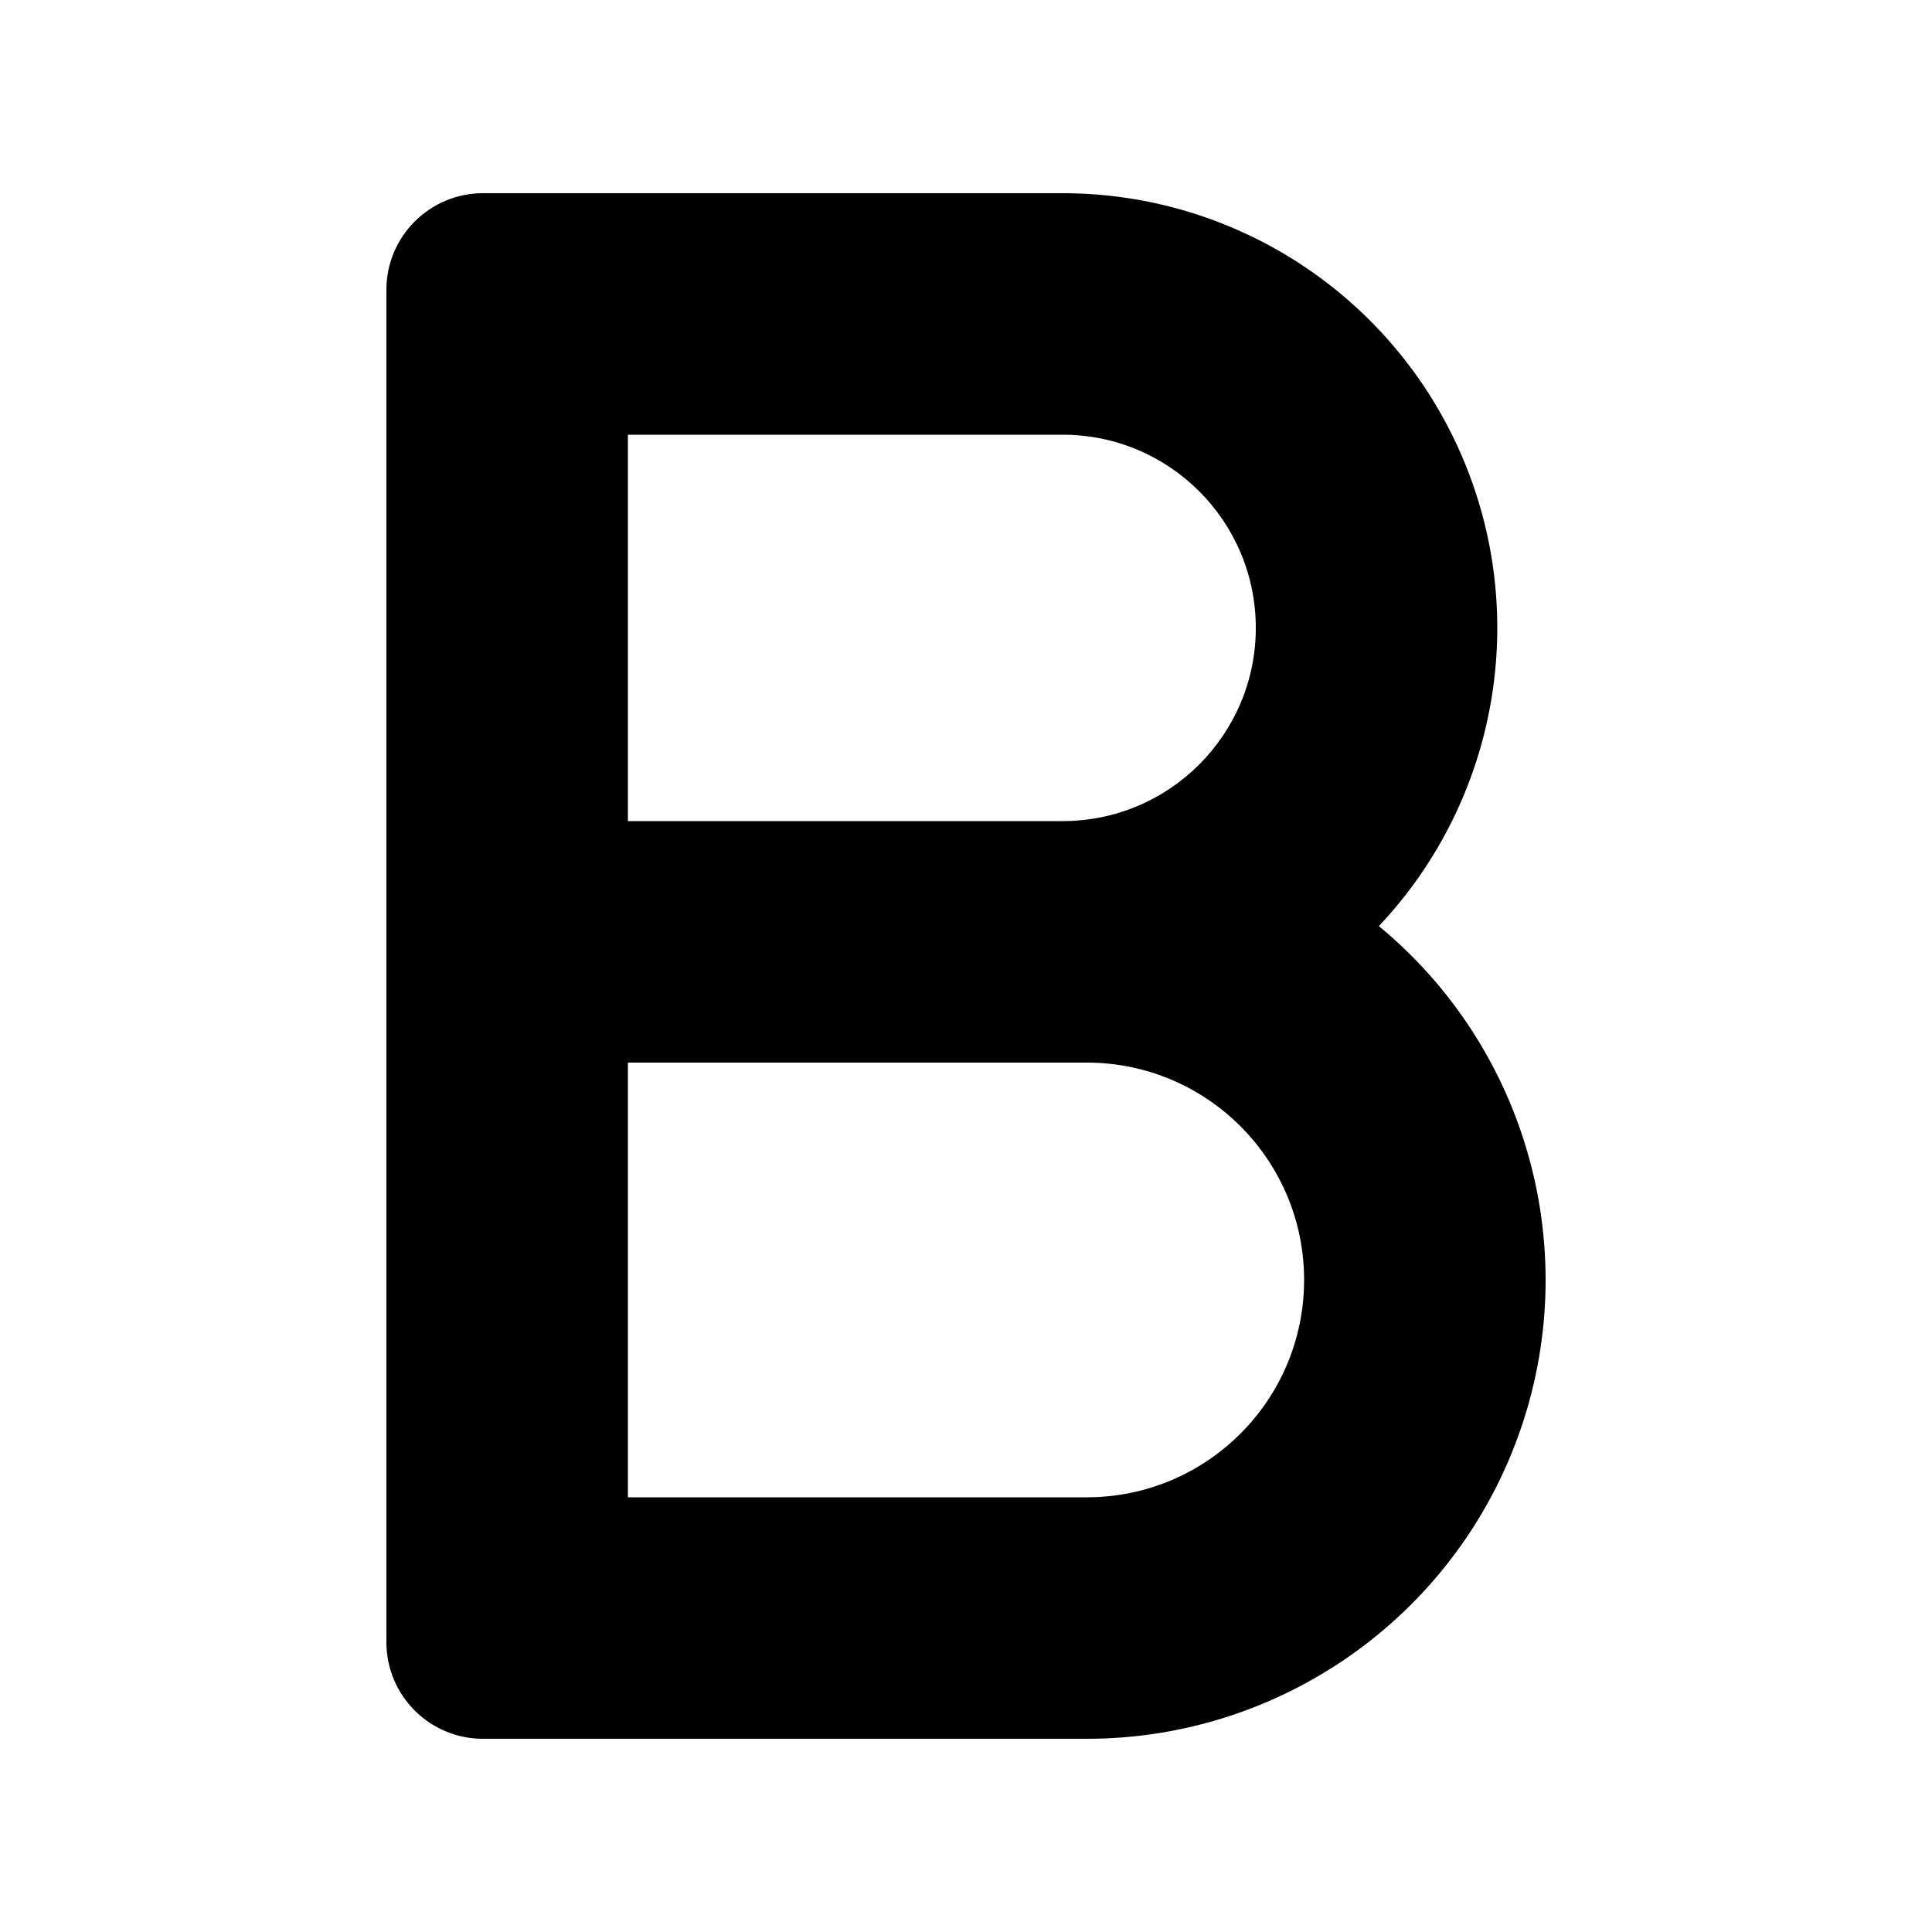
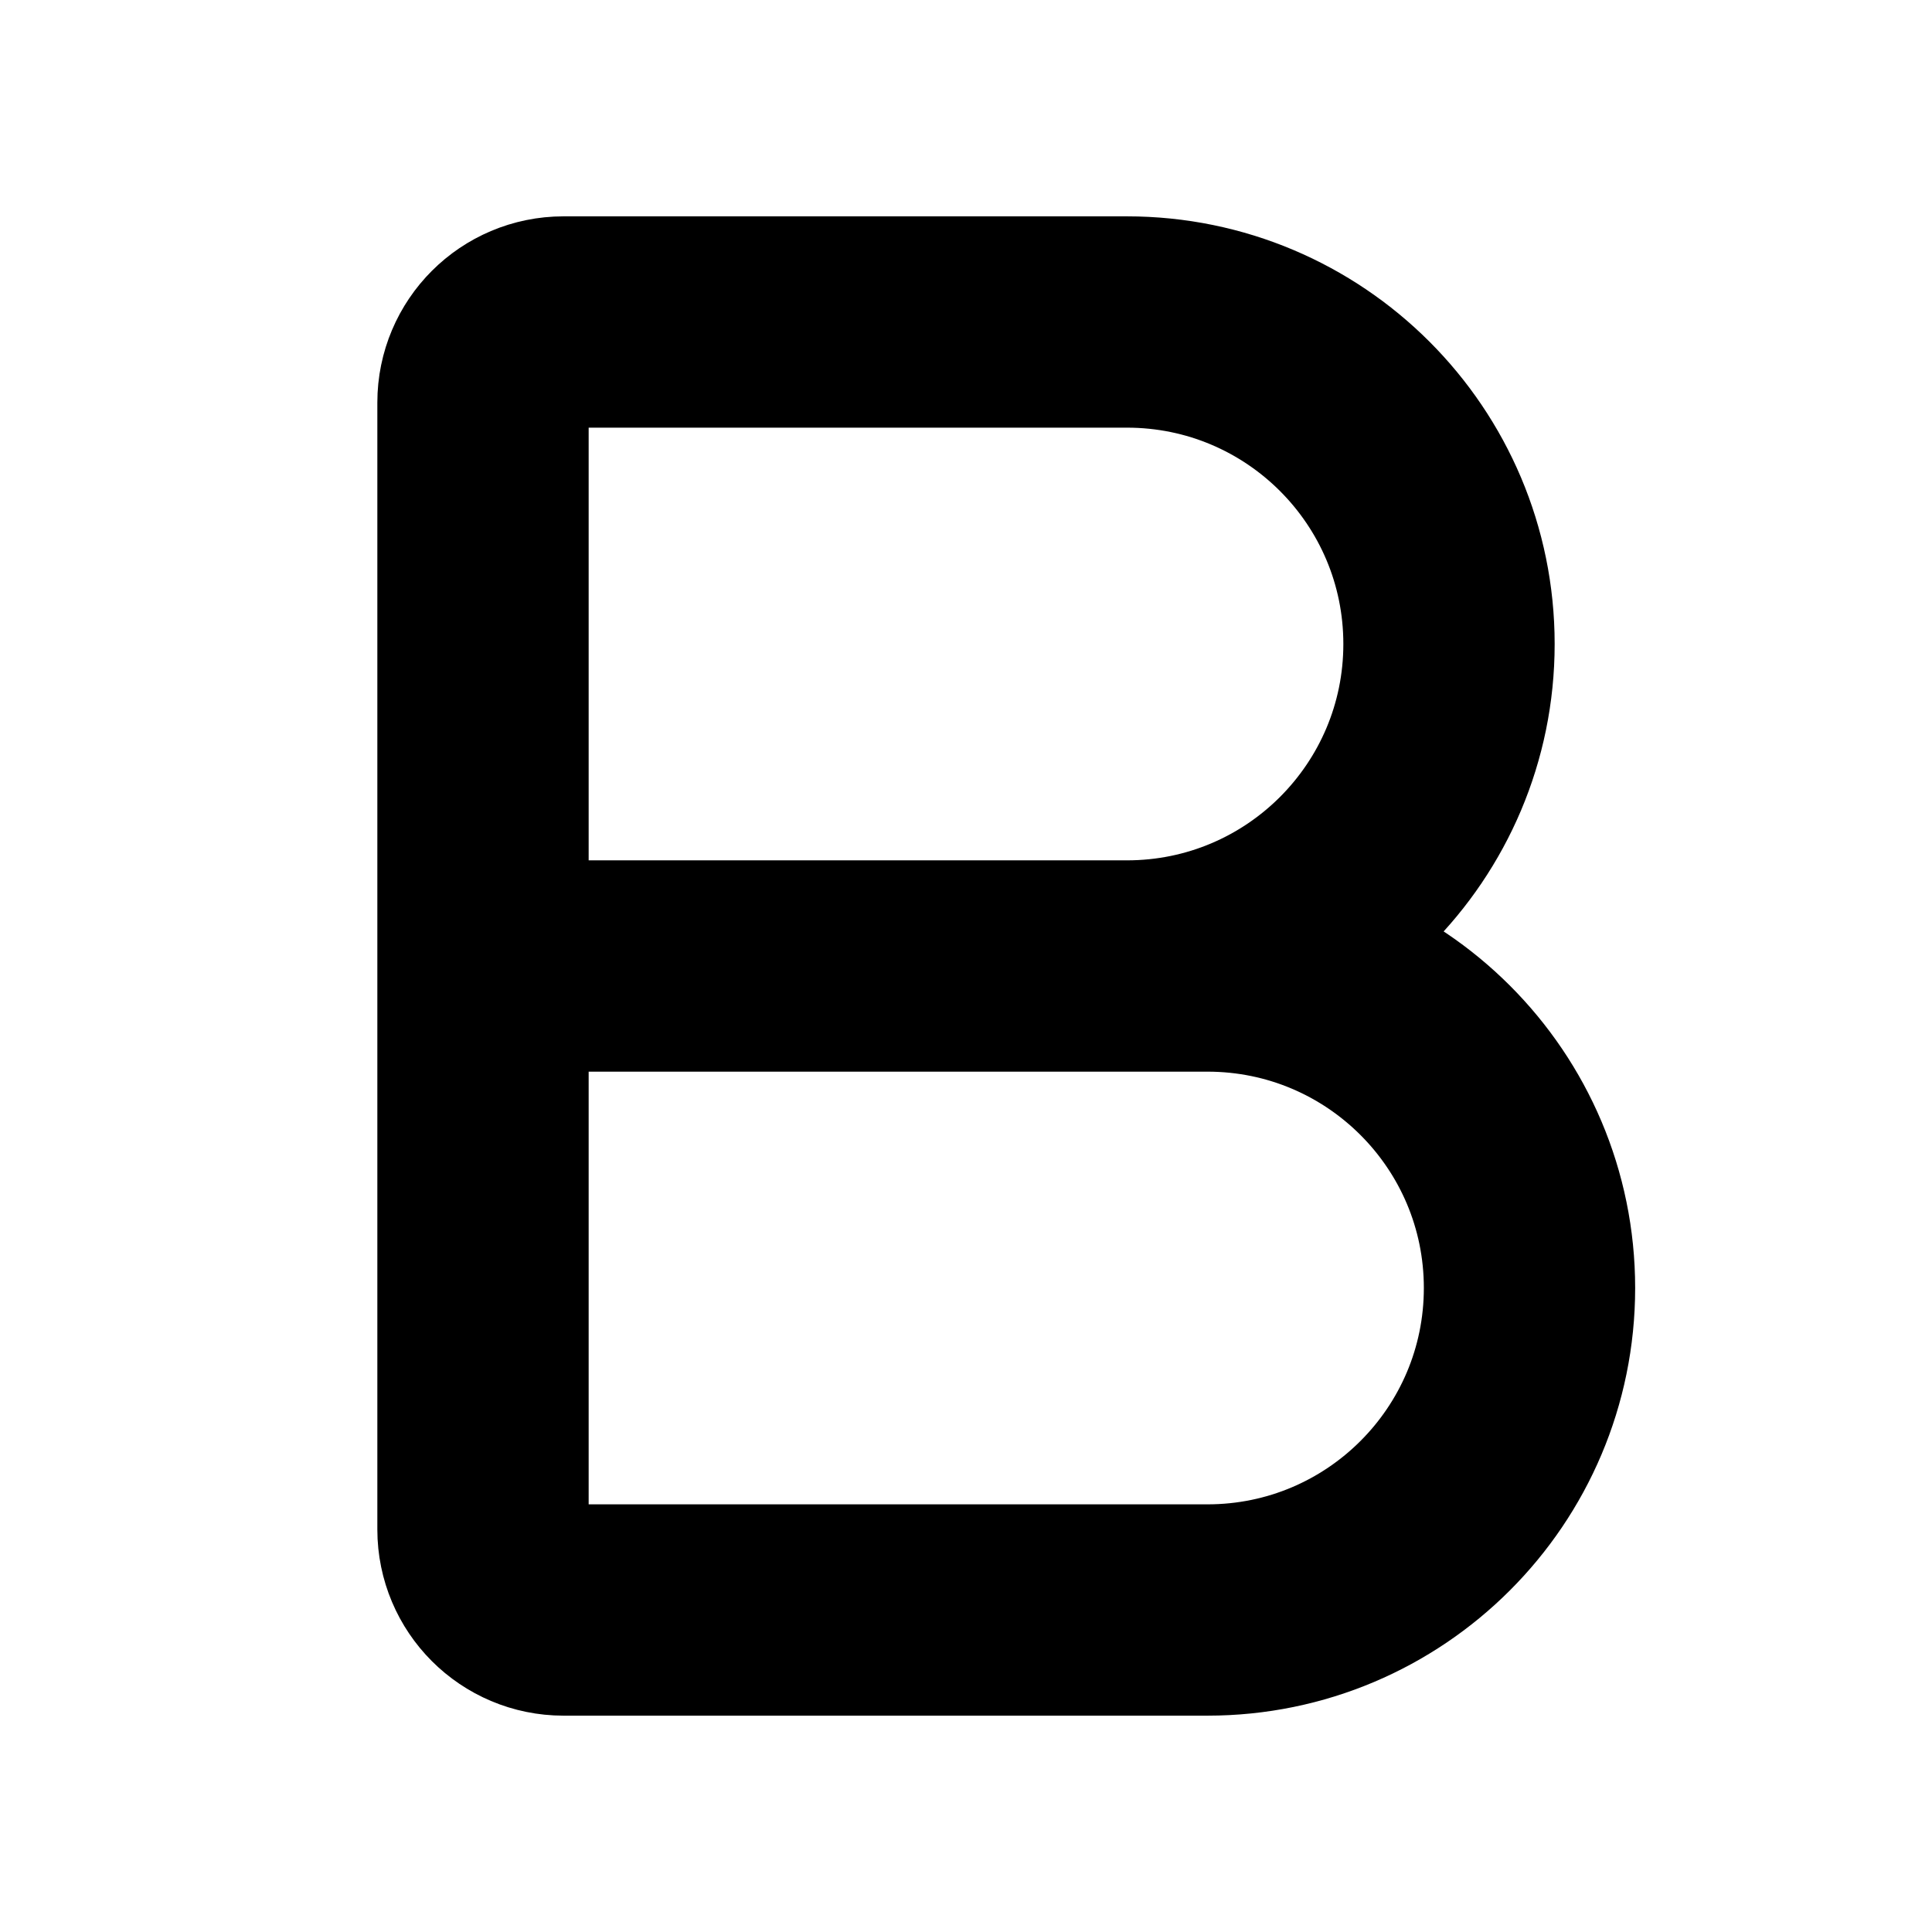
- <svg xmlns="http://www.w3.org/2000/svg" viewBox="0 0 20 20" fill="currentColor" class="size-5">
-   <path fill-rule="evenodd" d="M4 3a1 1 0 0 1 1-1h6a4.5 4.5 0 0 1 3.274 7.587A4.75 4.75 0 0 1 11.25 18H5a1 1 0 0 1-1-1V3Zm2.5 5.5v-4H11a2 2 0 1 1 0 4H6.5Zm0 2.5v4.5h4.75a2.25 2.25 0 0 0 0-4.5H6.5Z" clip-rule="evenodd" />
+ <svg xmlns="http://www.w3.org/2000/svg" width="16" height="16" viewBox="0 0 24 24" fill="none" stroke="currentColor" stroke-width="2.625" stroke-linecap="round" stroke-linejoin="round" class="lucide lucide-bold-icon lucide-bold">
+   <path d="M6 12h9a4 4 0 0 1 0 8H7a1 1 0 0 1-1-1V5a1 1 0 0 1 1-1h7a4 4 0 0 1 0 8" />
</svg>
